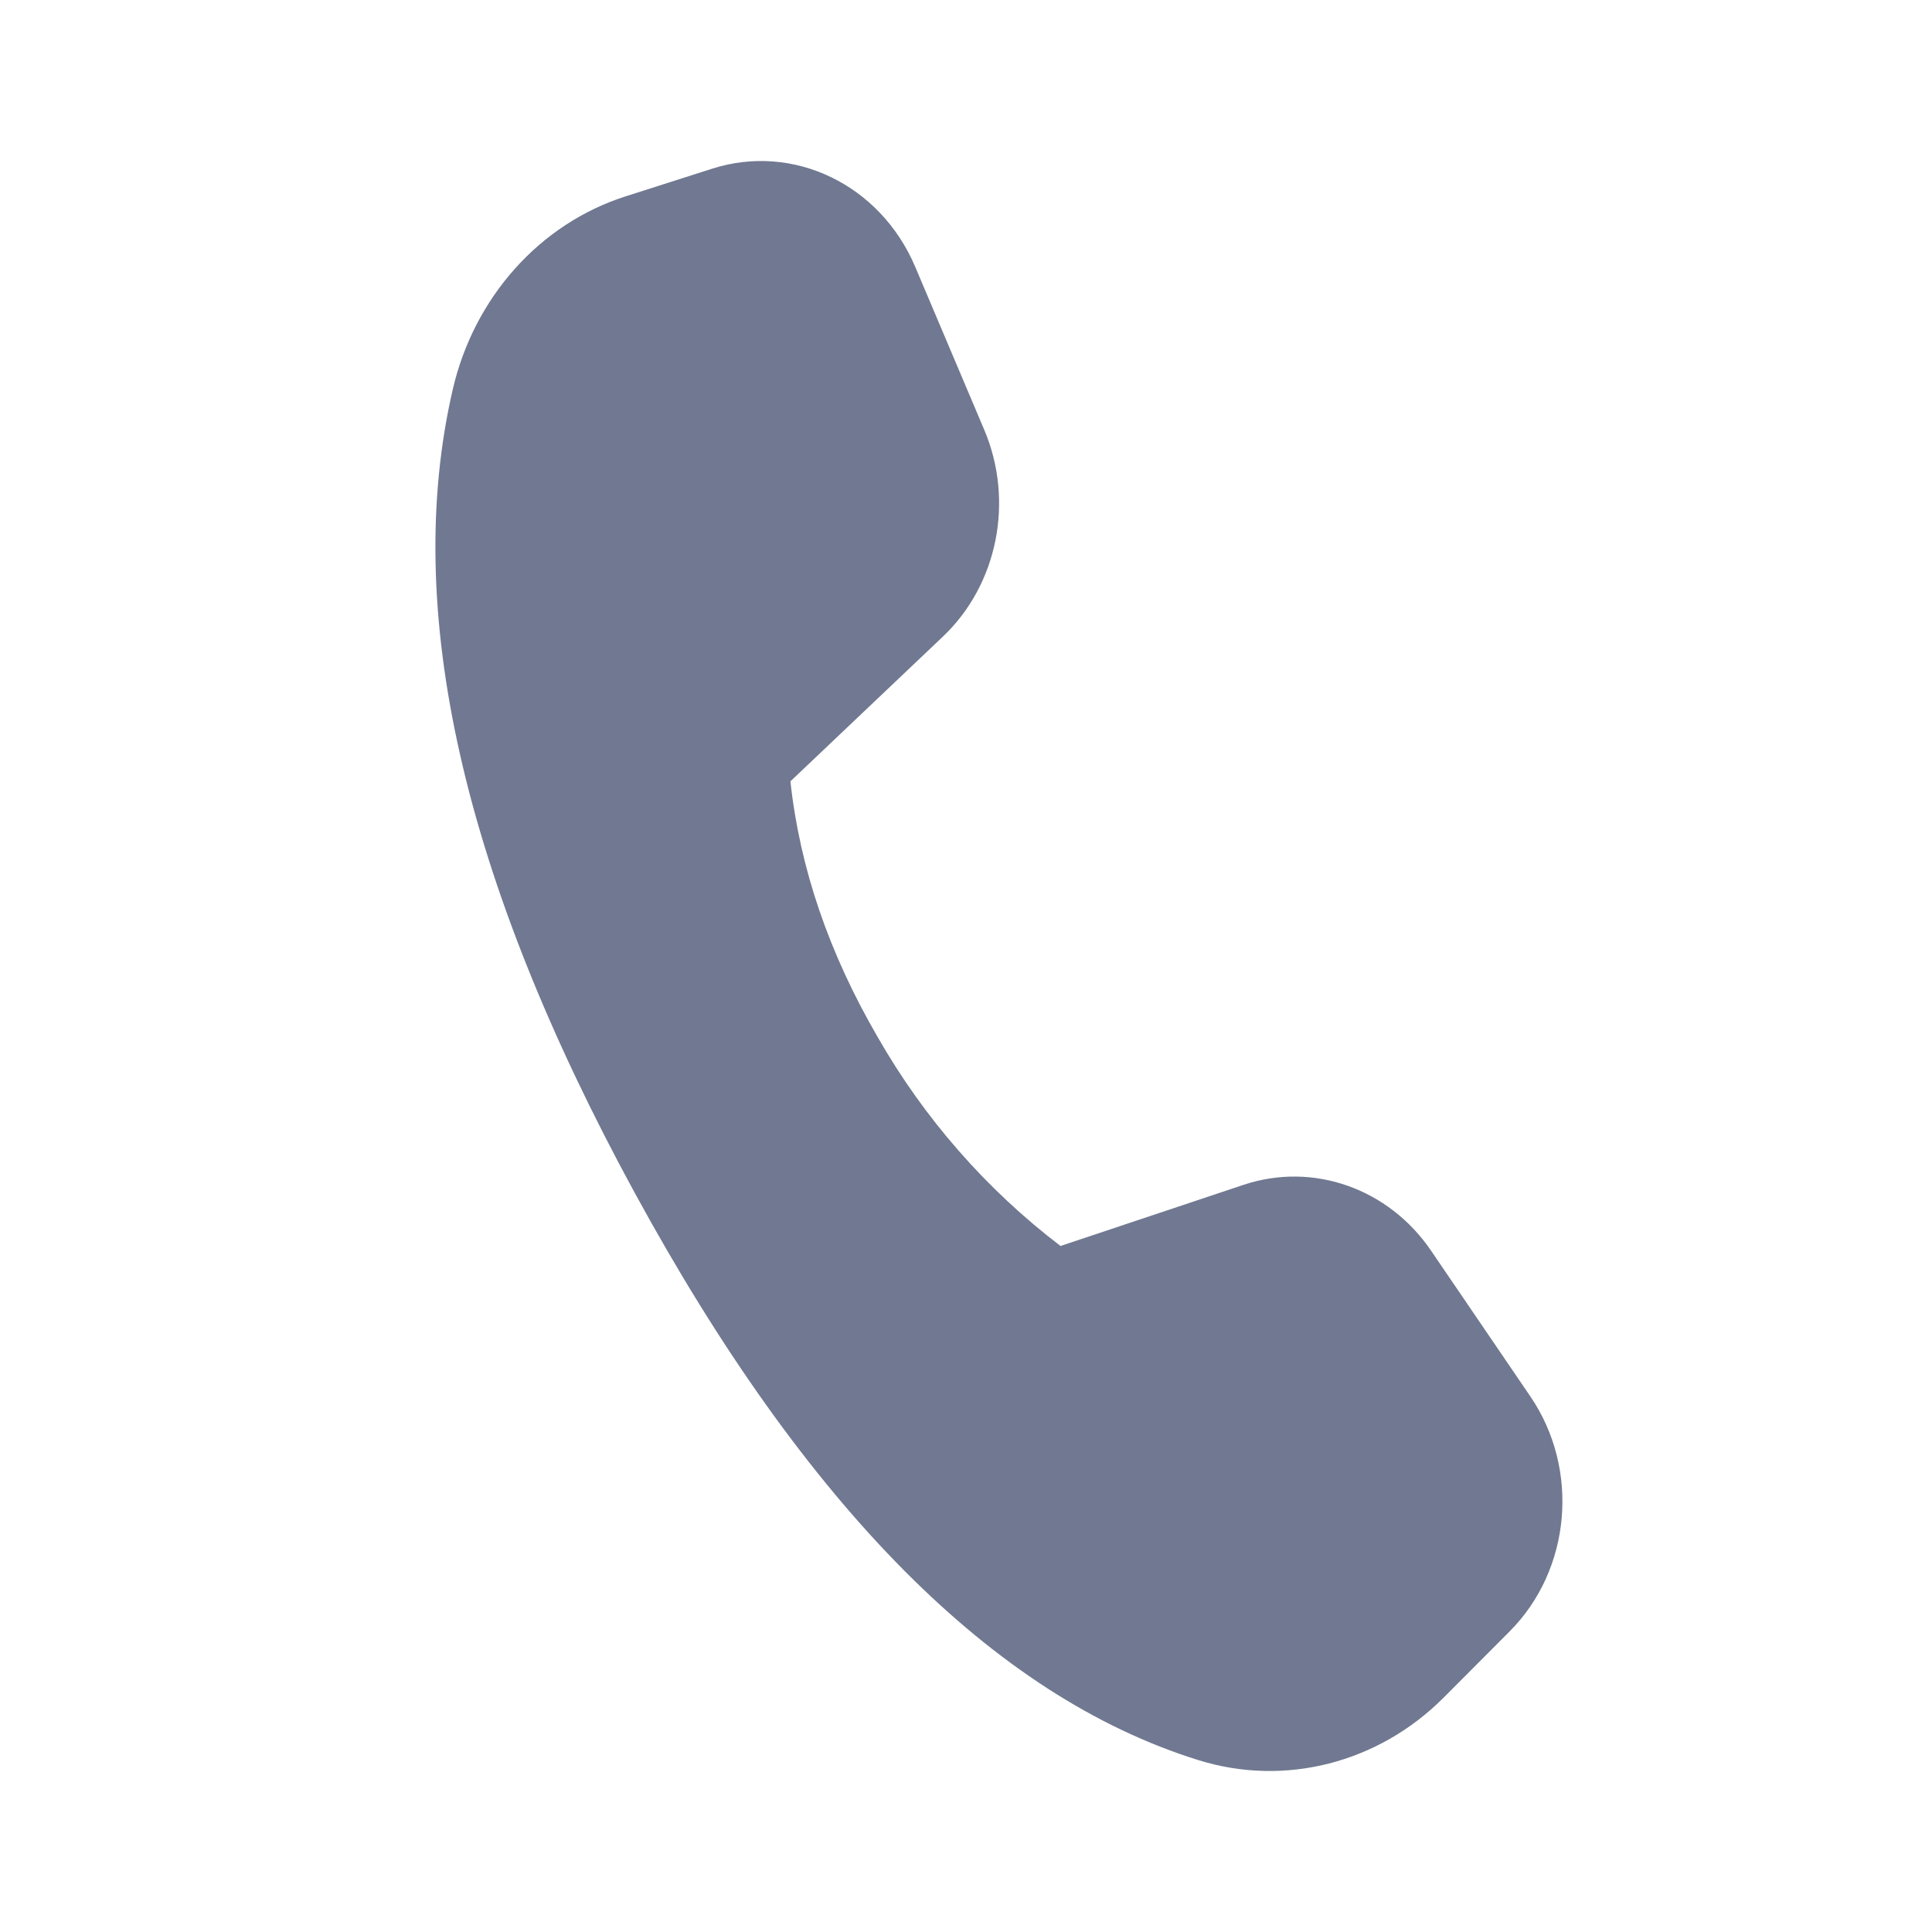
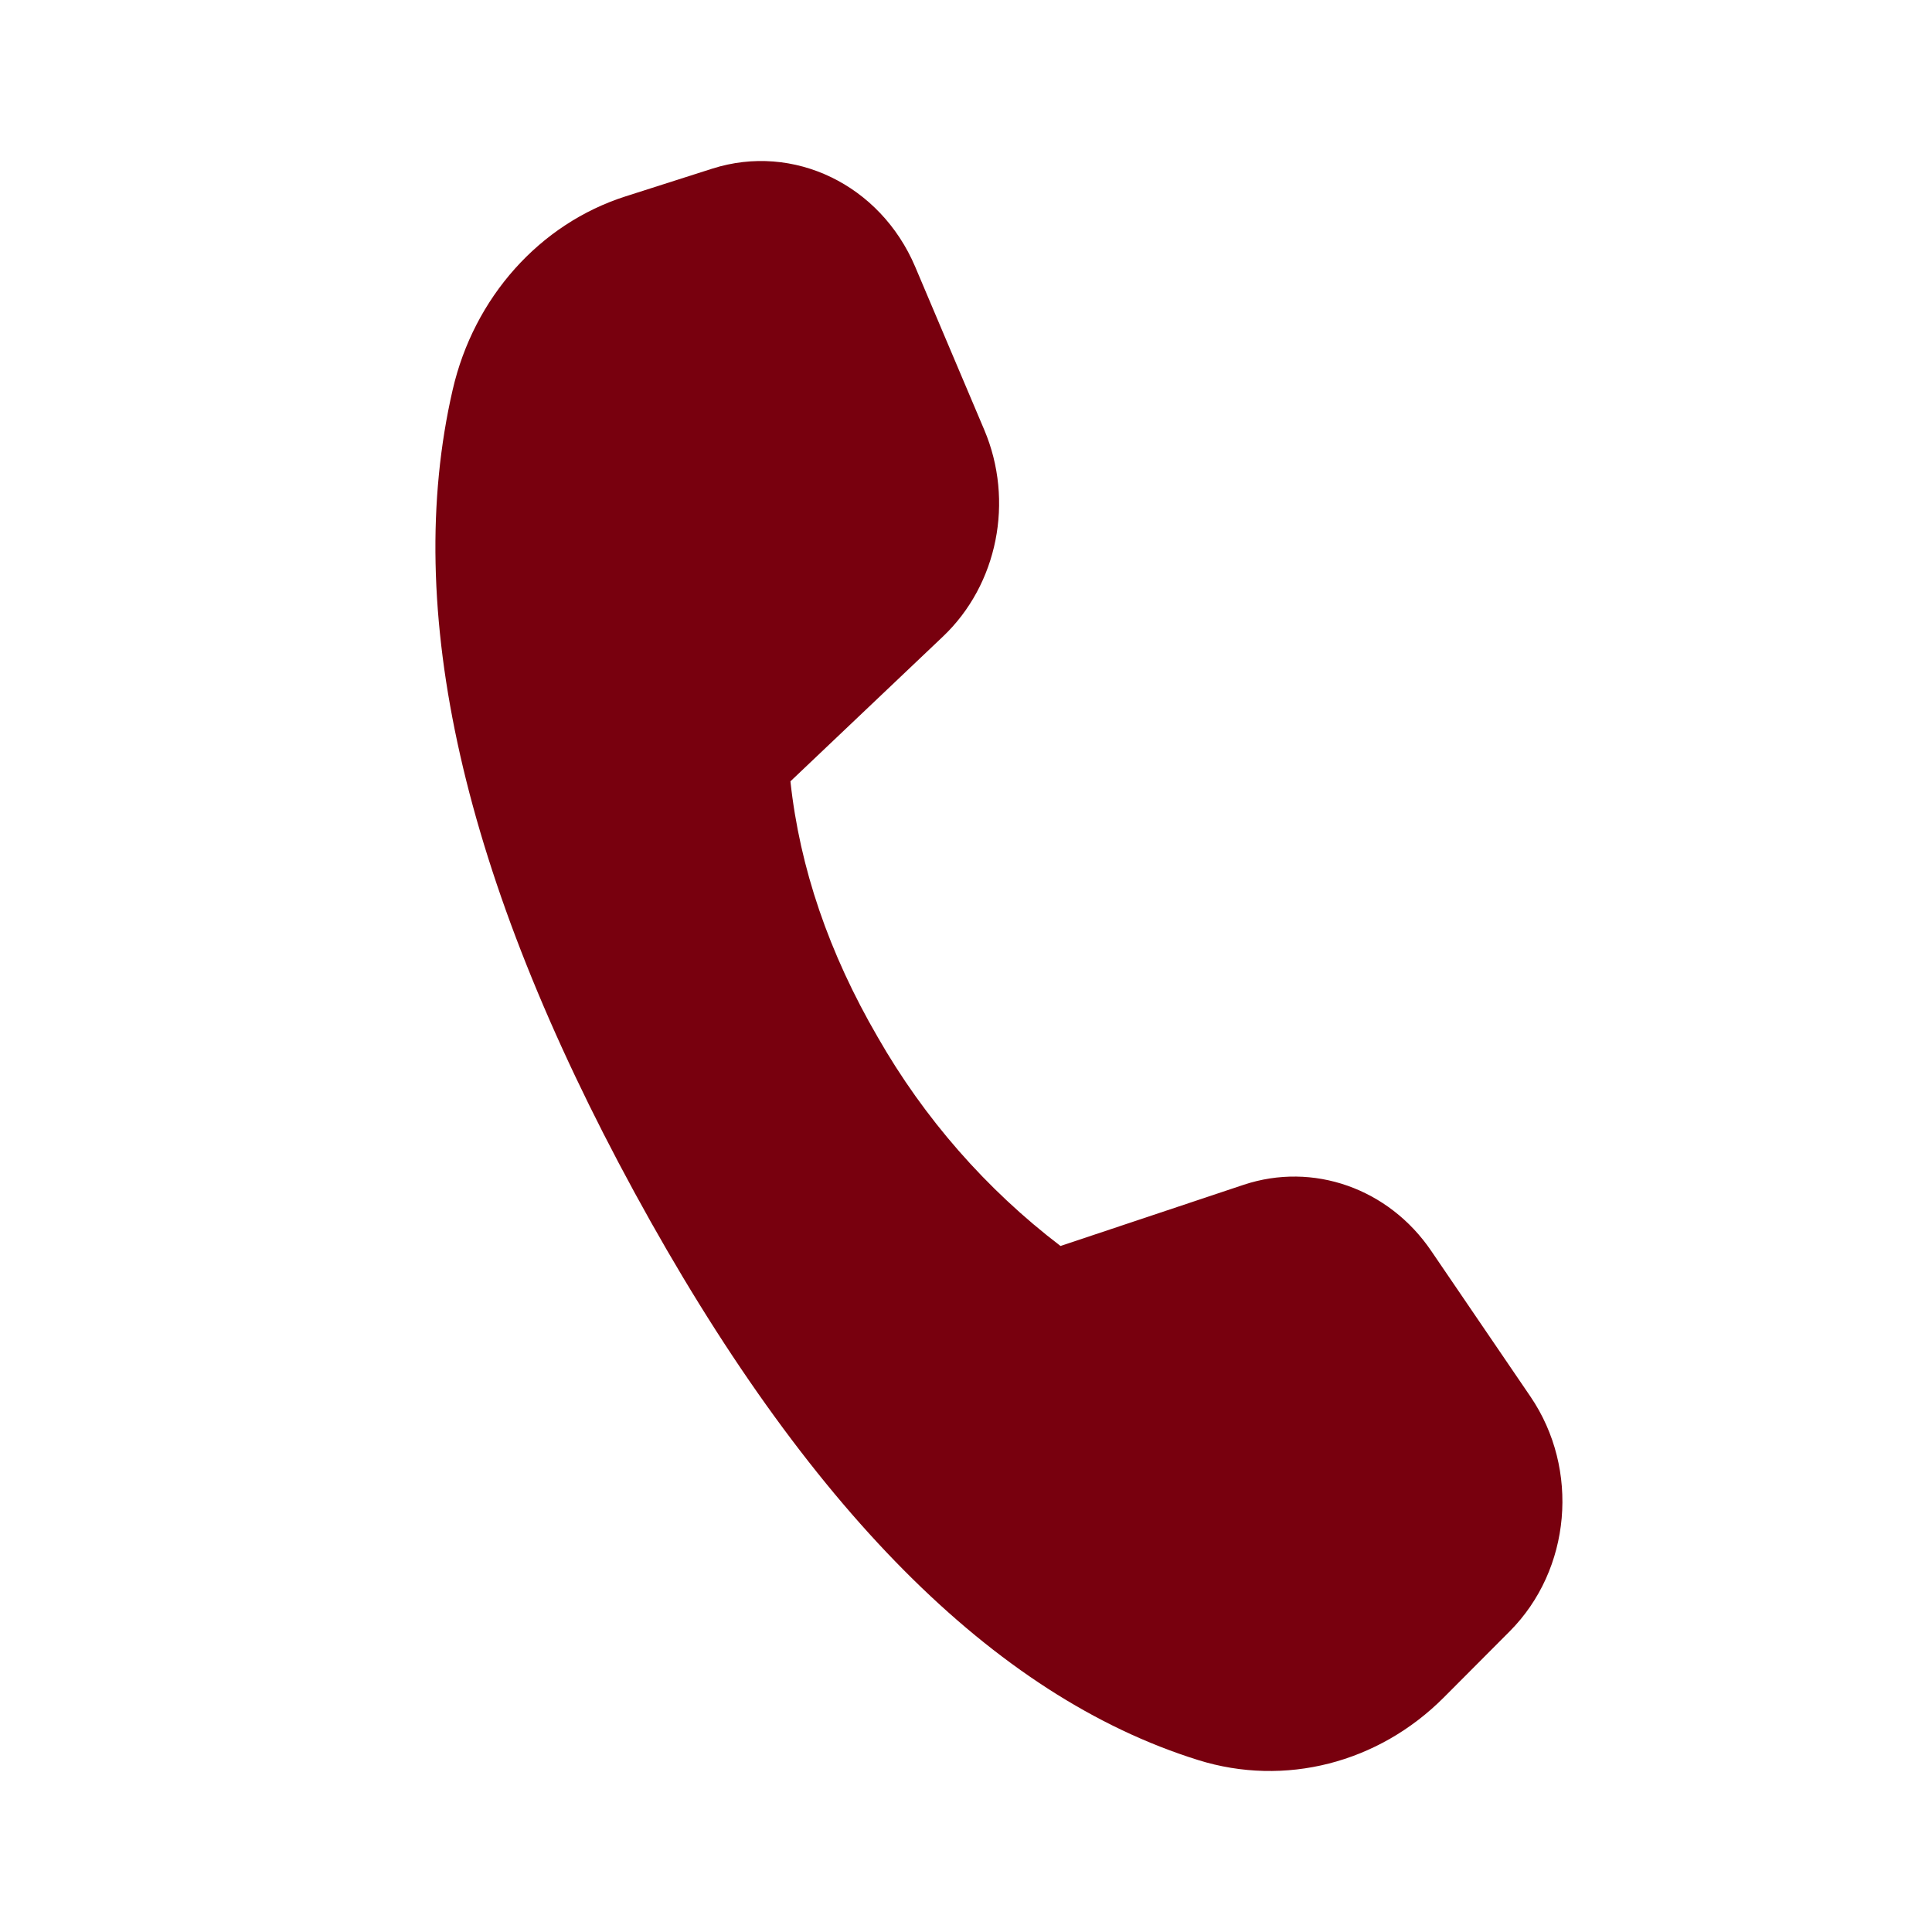
<svg xmlns="http://www.w3.org/2000/svg" width="24" height="24" viewBox="0 0 24 24" fill="none">
-   <path d="M7.772 2.439L8.848 2.095C9.858 1.773 10.935 2.294 11.368 3.312L12.227 5.34C12.601 6.223 12.394 7.262 11.713 7.908L9.819 9.706C9.935 10.782 10.297 11.841 10.903 12.883C11.479 13.891 12.251 14.774 13.174 15.478L15.449 14.718C16.312 14.431 17.251 14.762 17.779 15.539L19.012 17.349C19.627 18.253 19.517 19.499 18.754 20.265L17.936 21.086C17.122 21.903 15.959 22.2 14.884 21.864C12.345 21.072 10.011 18.721 7.881 14.811C5.748 10.895 4.995 7.571 5.623 4.843C5.887 3.695 6.704 2.78 7.772 2.439Z" fill="#707991" />
+   <path d="M7.772 2.439L8.848 2.095C9.858 1.773 10.935 2.294 11.368 3.312L12.227 5.34C12.601 6.223 12.394 7.262 11.713 7.908L9.819 9.706C9.935 10.782 10.297 11.841 10.903 12.883C11.479 13.891 12.251 14.774 13.174 15.478L15.449 14.718C16.312 14.431 17.251 14.762 17.779 15.539L19.012 17.349C19.627 18.253 19.517 19.499 18.754 20.265L17.936 21.086C17.122 21.903 15.959 22.2 14.884 21.864C12.345 21.072 10.011 18.721 7.881 14.811C5.748 10.895 4.995 7.571 5.623 4.843C5.887 3.695 6.704 2.78 7.772 2.439Z" fill="#78000e" />
</svg>
